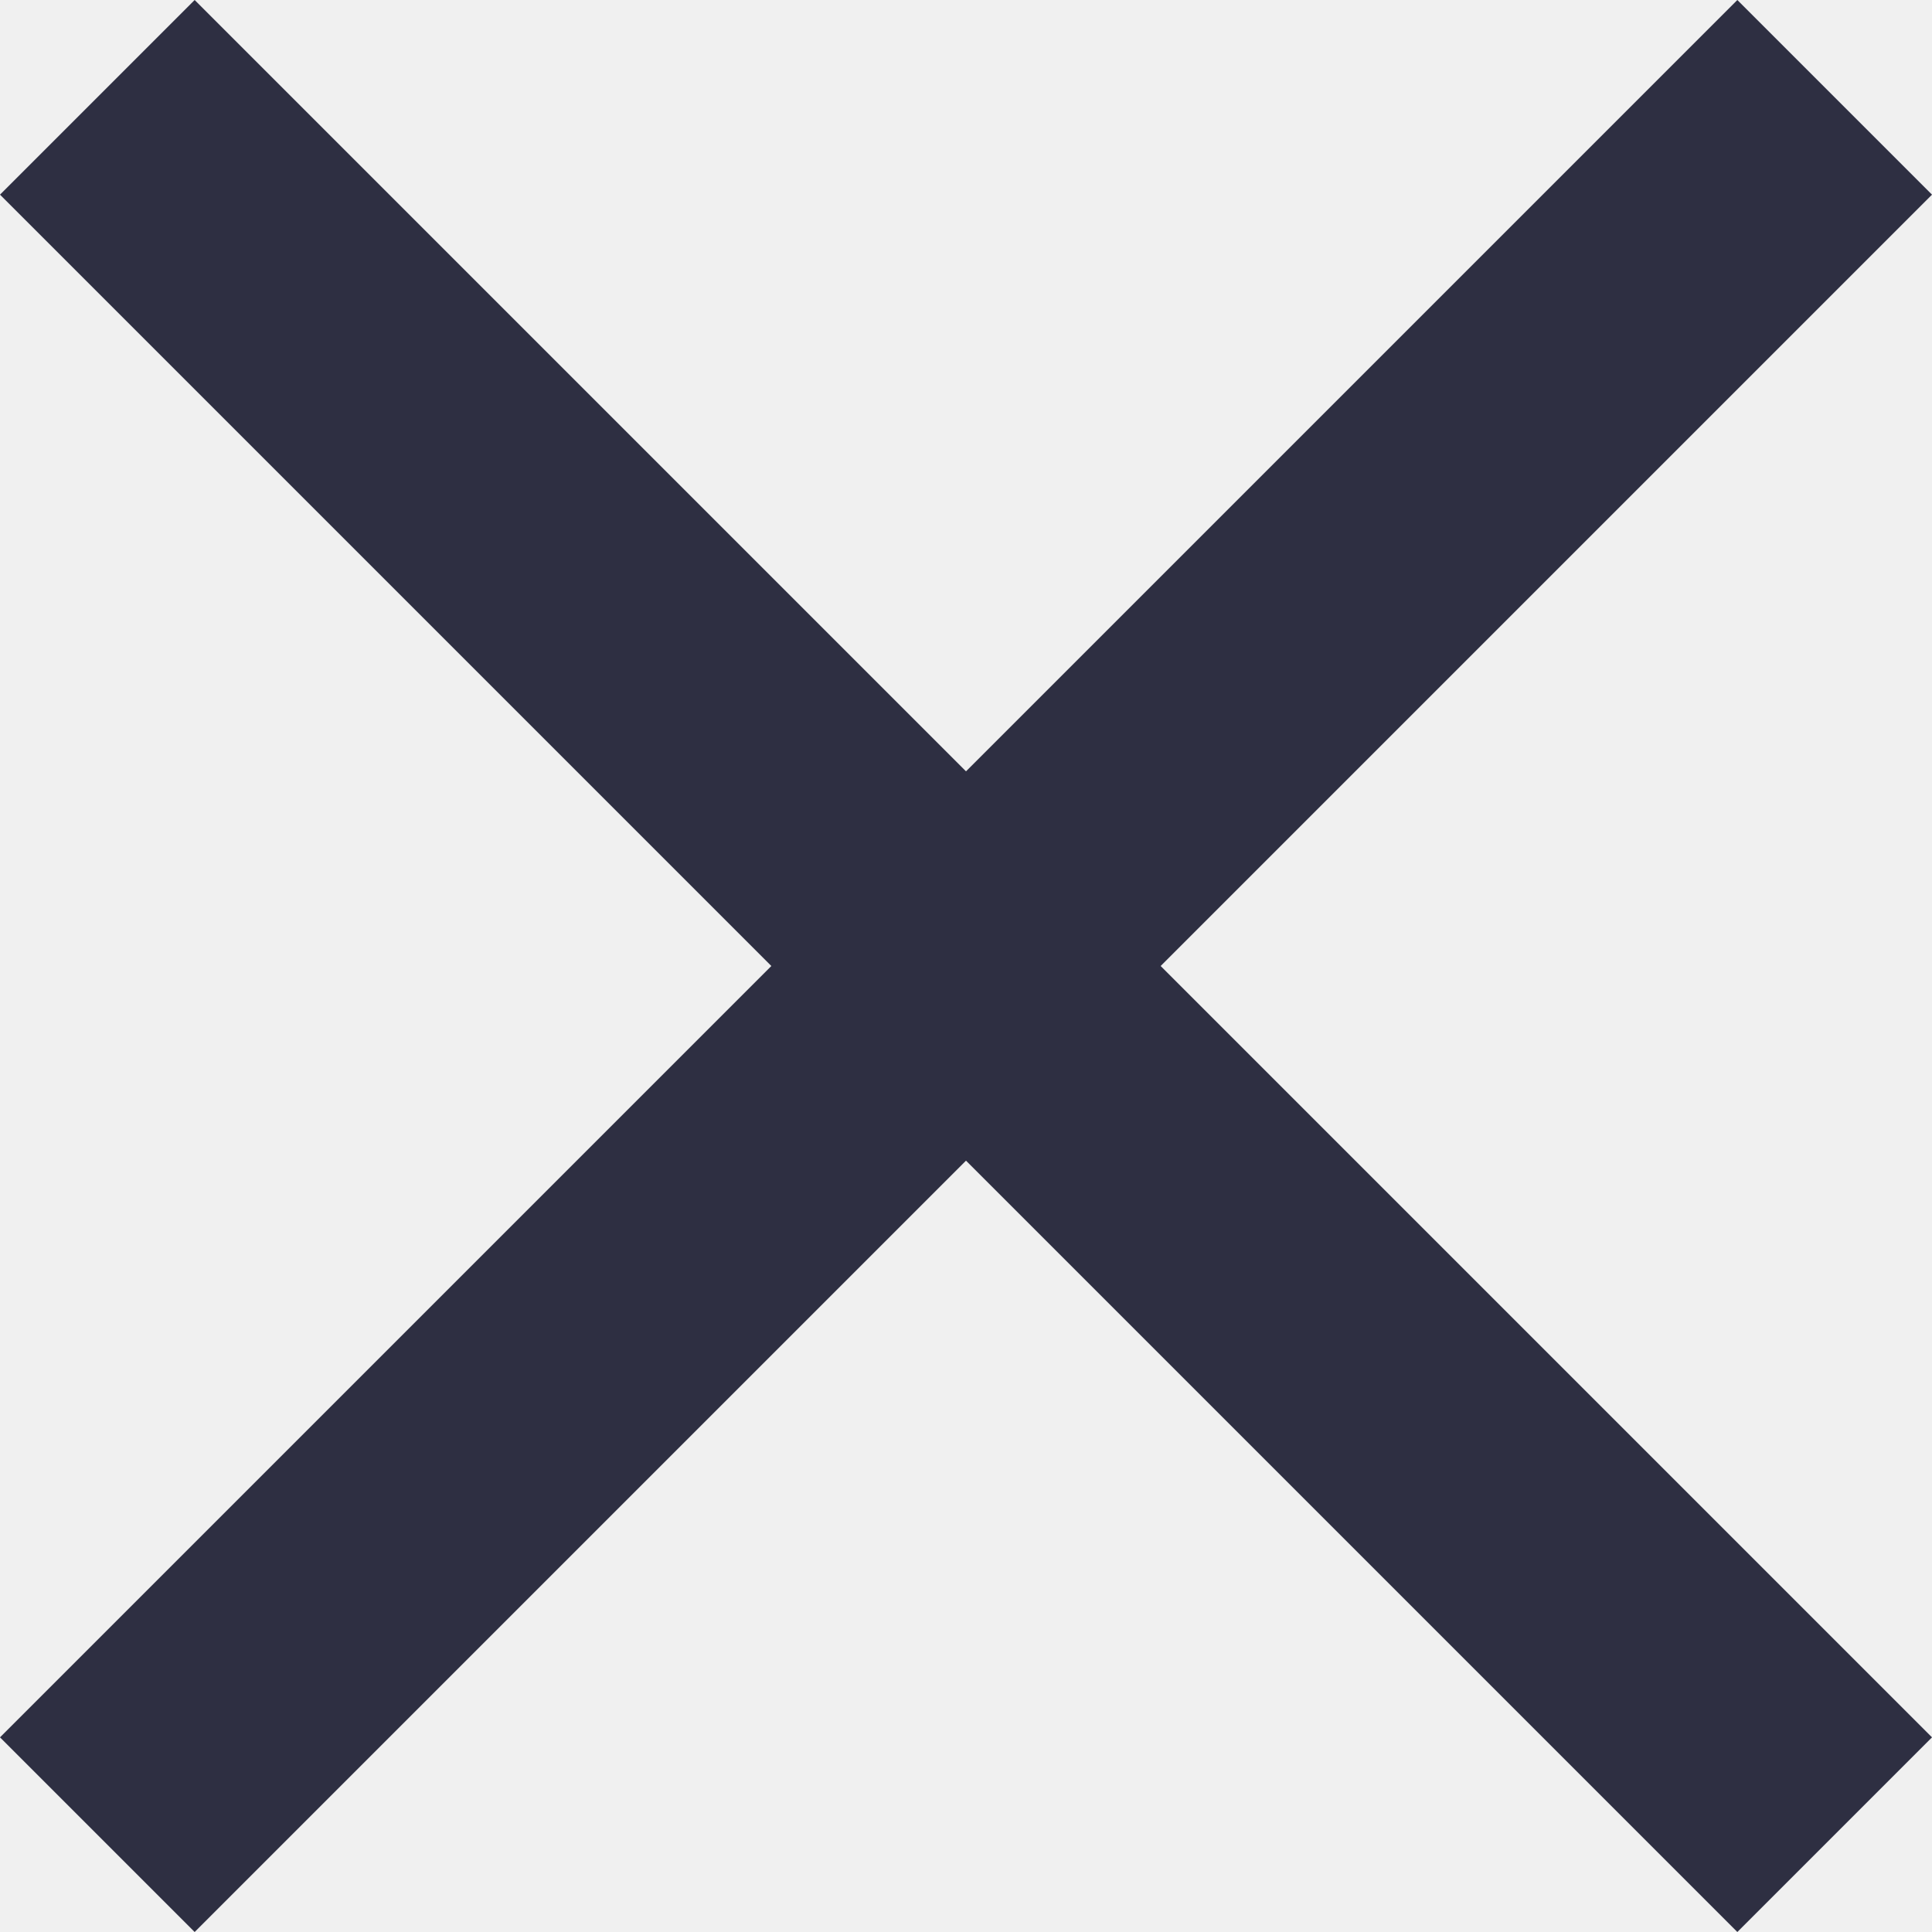
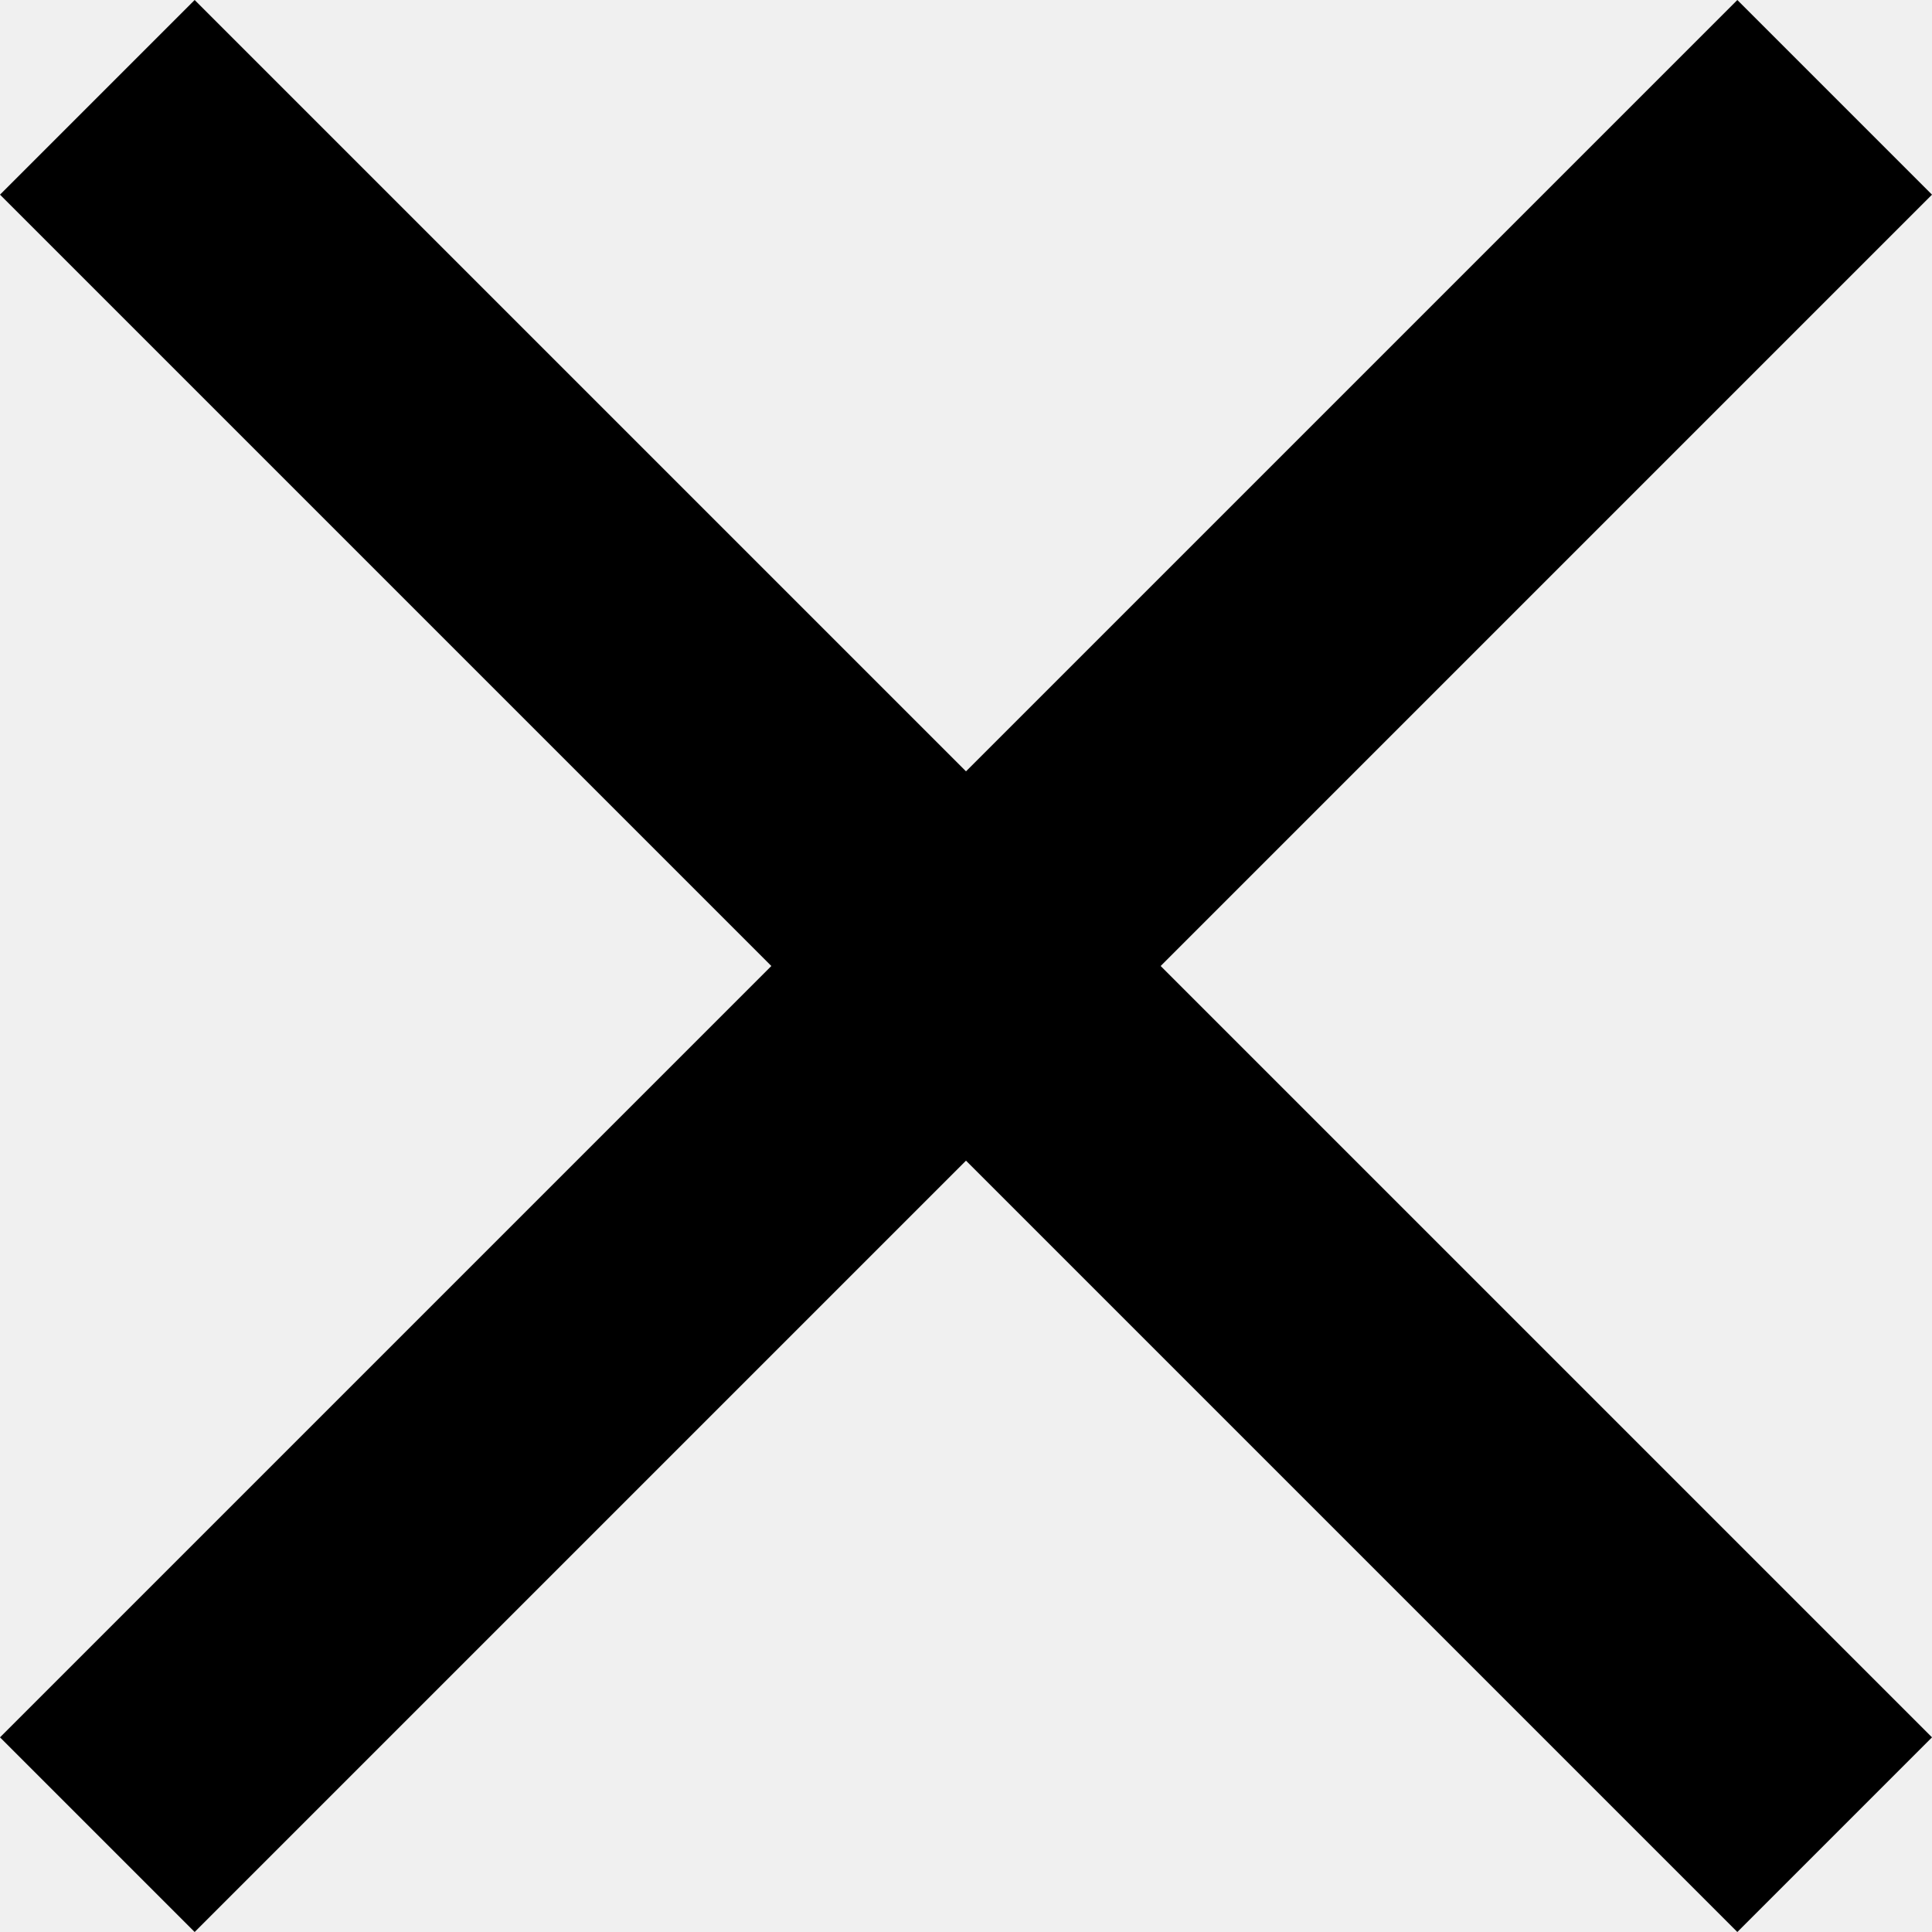
- <svg xmlns="http://www.w3.org/2000/svg" width="8" height="8" viewBox="0 0 8 8" fill="none">
+ <svg xmlns="http://www.w3.org/2000/svg" width="8" height="8" viewBox="0 0 8 8">
  <g id="close-black-18dp (2) 1" clip-path="url(#clip0_601228_150)">
-     <path id="Vector" d="M8 0.806L7.194 0L4 3.194L0.806 0L0 0.806L3.194 4L0 7.194L0.806 8L4 4.806L7.194 8L8 7.194L4.806 4L8 0.806Z" fill="#2E2F42" />
+     <path id="Vector" d="M8 0.806L7.194 0L4 3.194L0.806 0L0 0.806L3.194 4L0 7.194L0.806 8L4 4.806L7.194 8L8 7.194L4.806 4L8 0.806Z" />
  </g>
  <defs>
    <clipPath id="clip0_601228_150">
-       <rect width="8" height="8" fill="white" />
+       <rect width="8" height="8" />
    </clipPath>
  </defs>
</svg>
